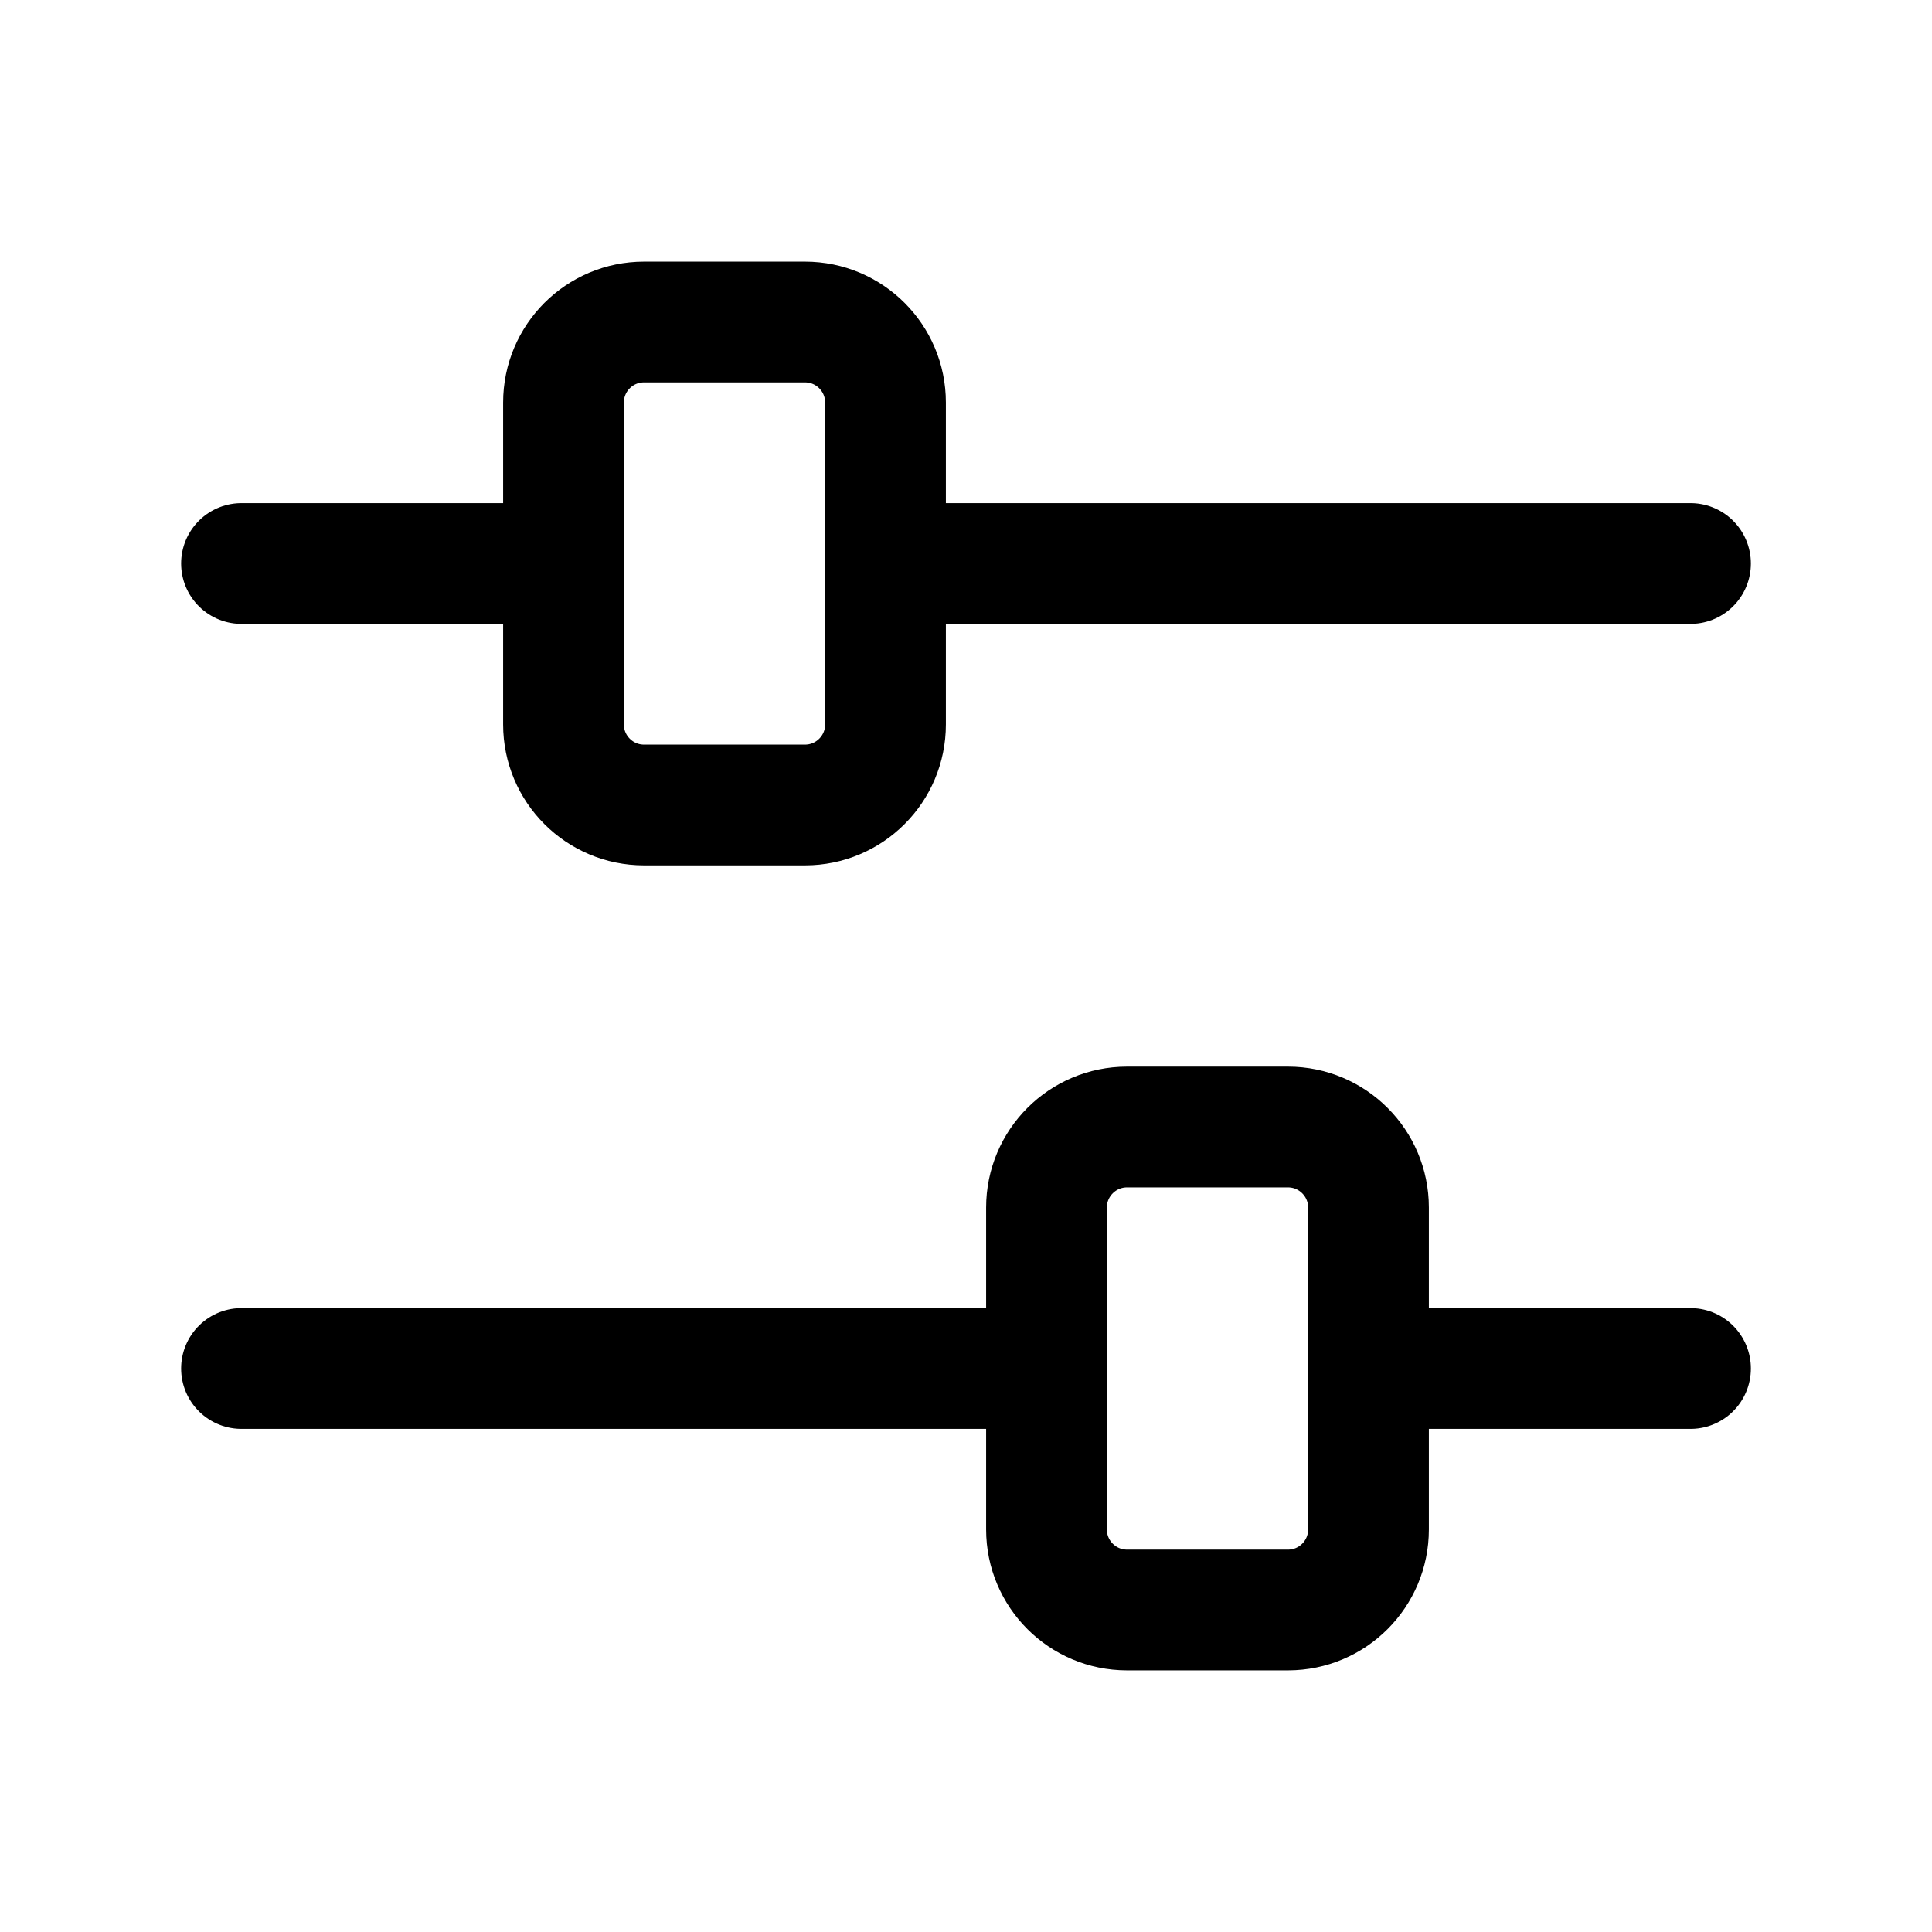
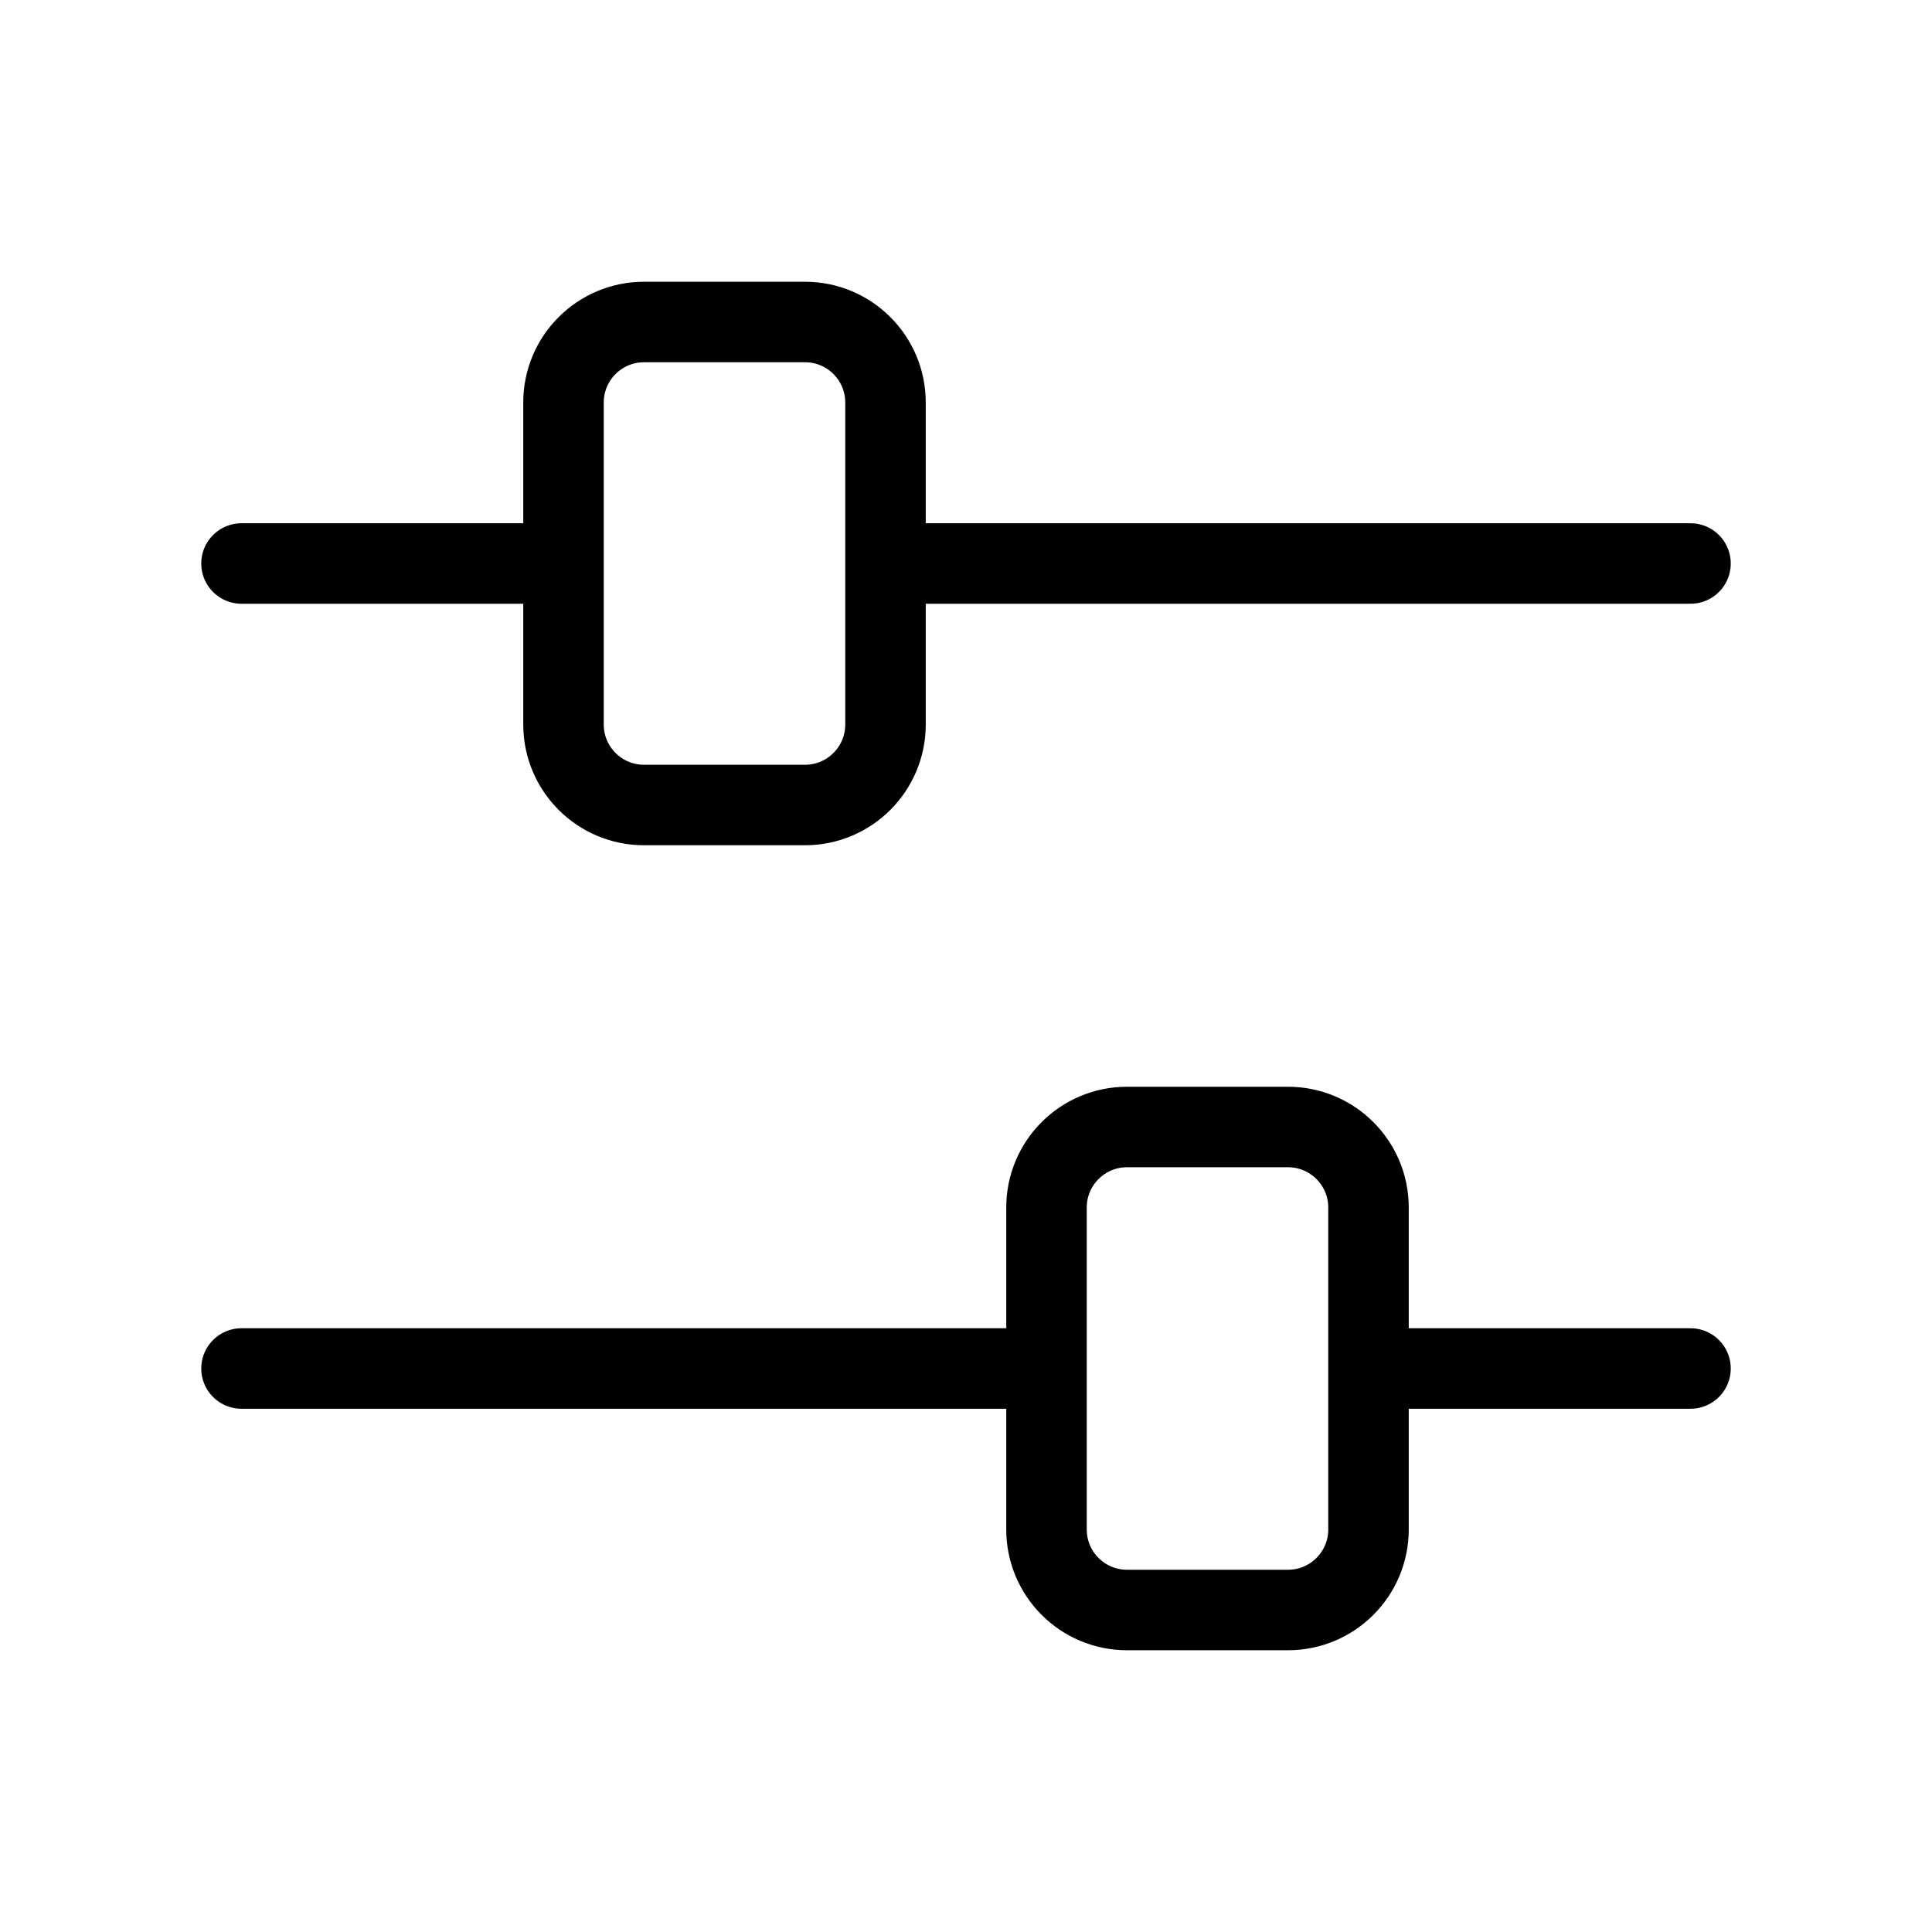
<svg xmlns="http://www.w3.org/2000/svg" data-token-name="settings_tools" width="24" height="24" viewBox="0 0 24 24" fill="none">
-   <path d="M21 17H17M13 17H3M3 7H7M11 7H21M14 14H16C16.552 14 17 14.448 17 15V19C17 19.552 16.552 20 16 20H14C13.448 20 13 19.552 13 19V15C13 14.448 13.448 14 14 14ZM10 10H8C7.448 10 7 9.552 7 9V5C7 4.448 7.448 4 8 4H10C10.552 4 11 4.448 11 5V9C11 9.552 10.552 10 10 10Z" stroke="currentColor" fill="none" stroke-width="1.5" stroke-linecap="round" stroke-linejoin="round" />
+   <path d="M21 17H17M13 17H3M3 7H7M11 7H21M14 14H16C16.552 14 17 14.448 17 15V19C17 19.552 16.552 20 16 20H14C13.448 20 13 19.552 13 19V15C13 14.448 13.448 14 14 14ZM10 10H8C7.448 10 7 9.552 7 9V5C7 4.448 7.448 4 8 4H10C10.552 4 11 4.448 11 5V9C11 9.552 10.552 10 10 10Z" stroke="currentColor" fill="none" stroke-linecap="round" stroke-linejoin="round" />
</svg>
